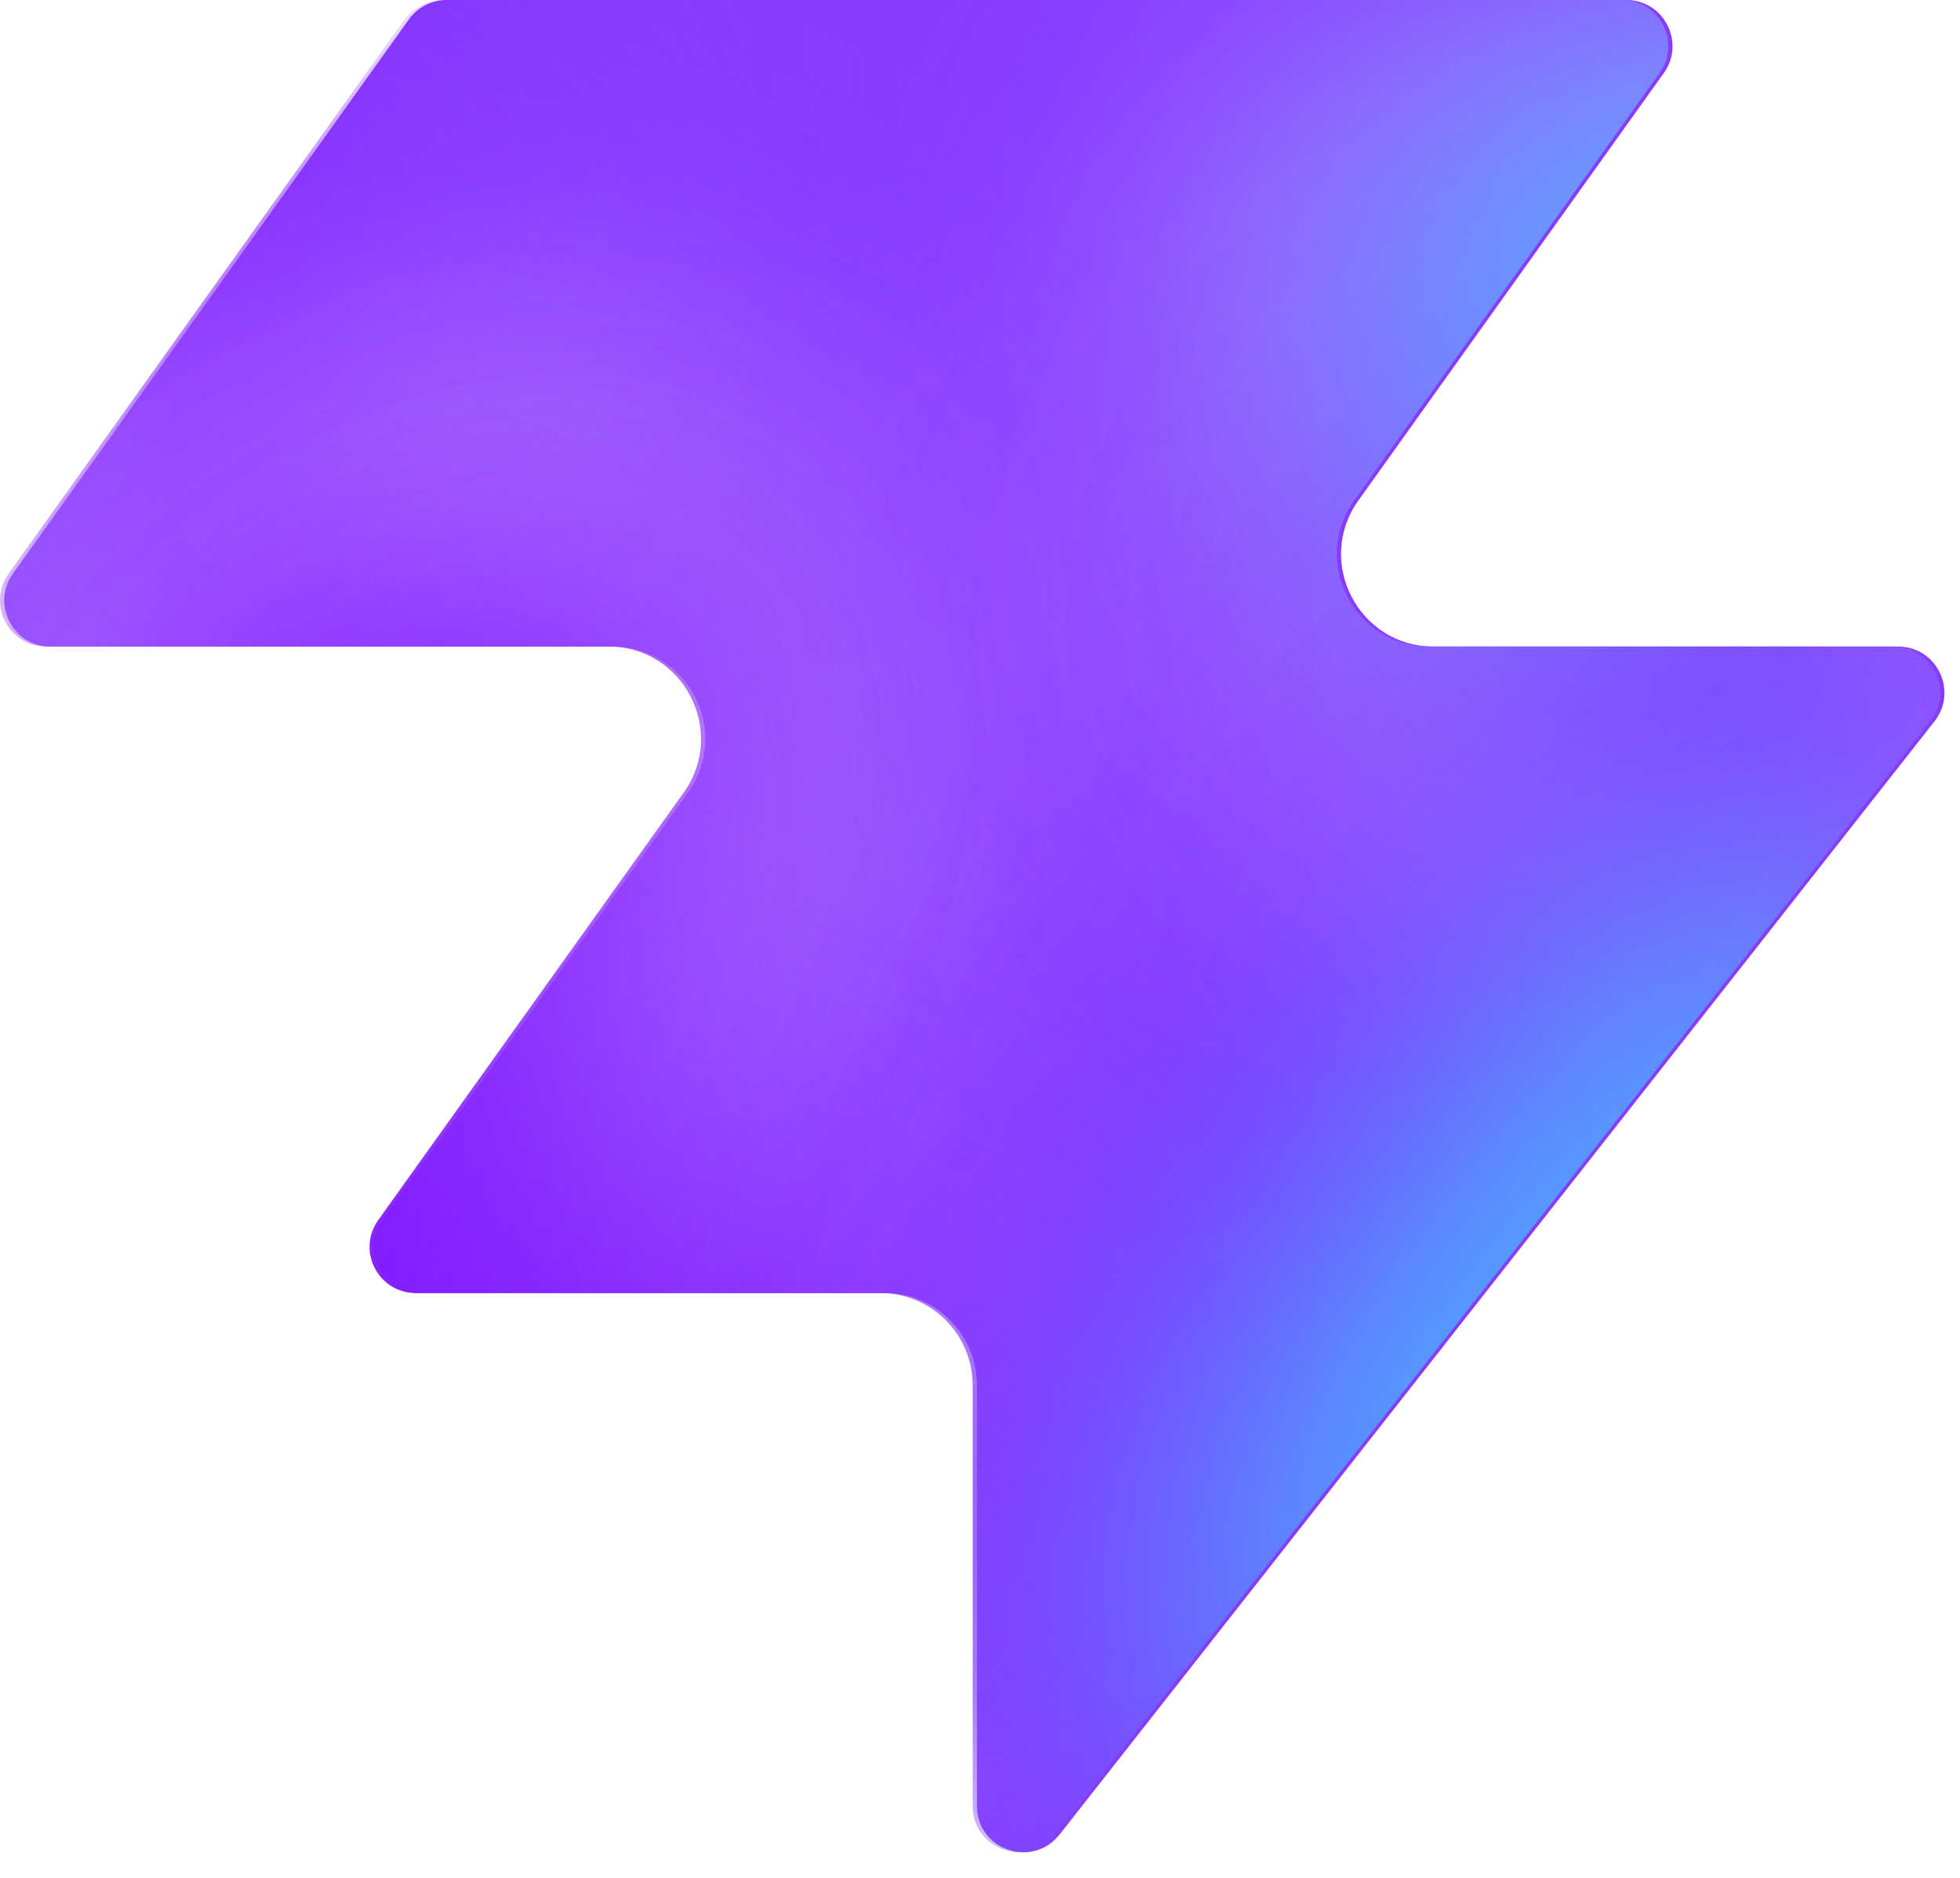
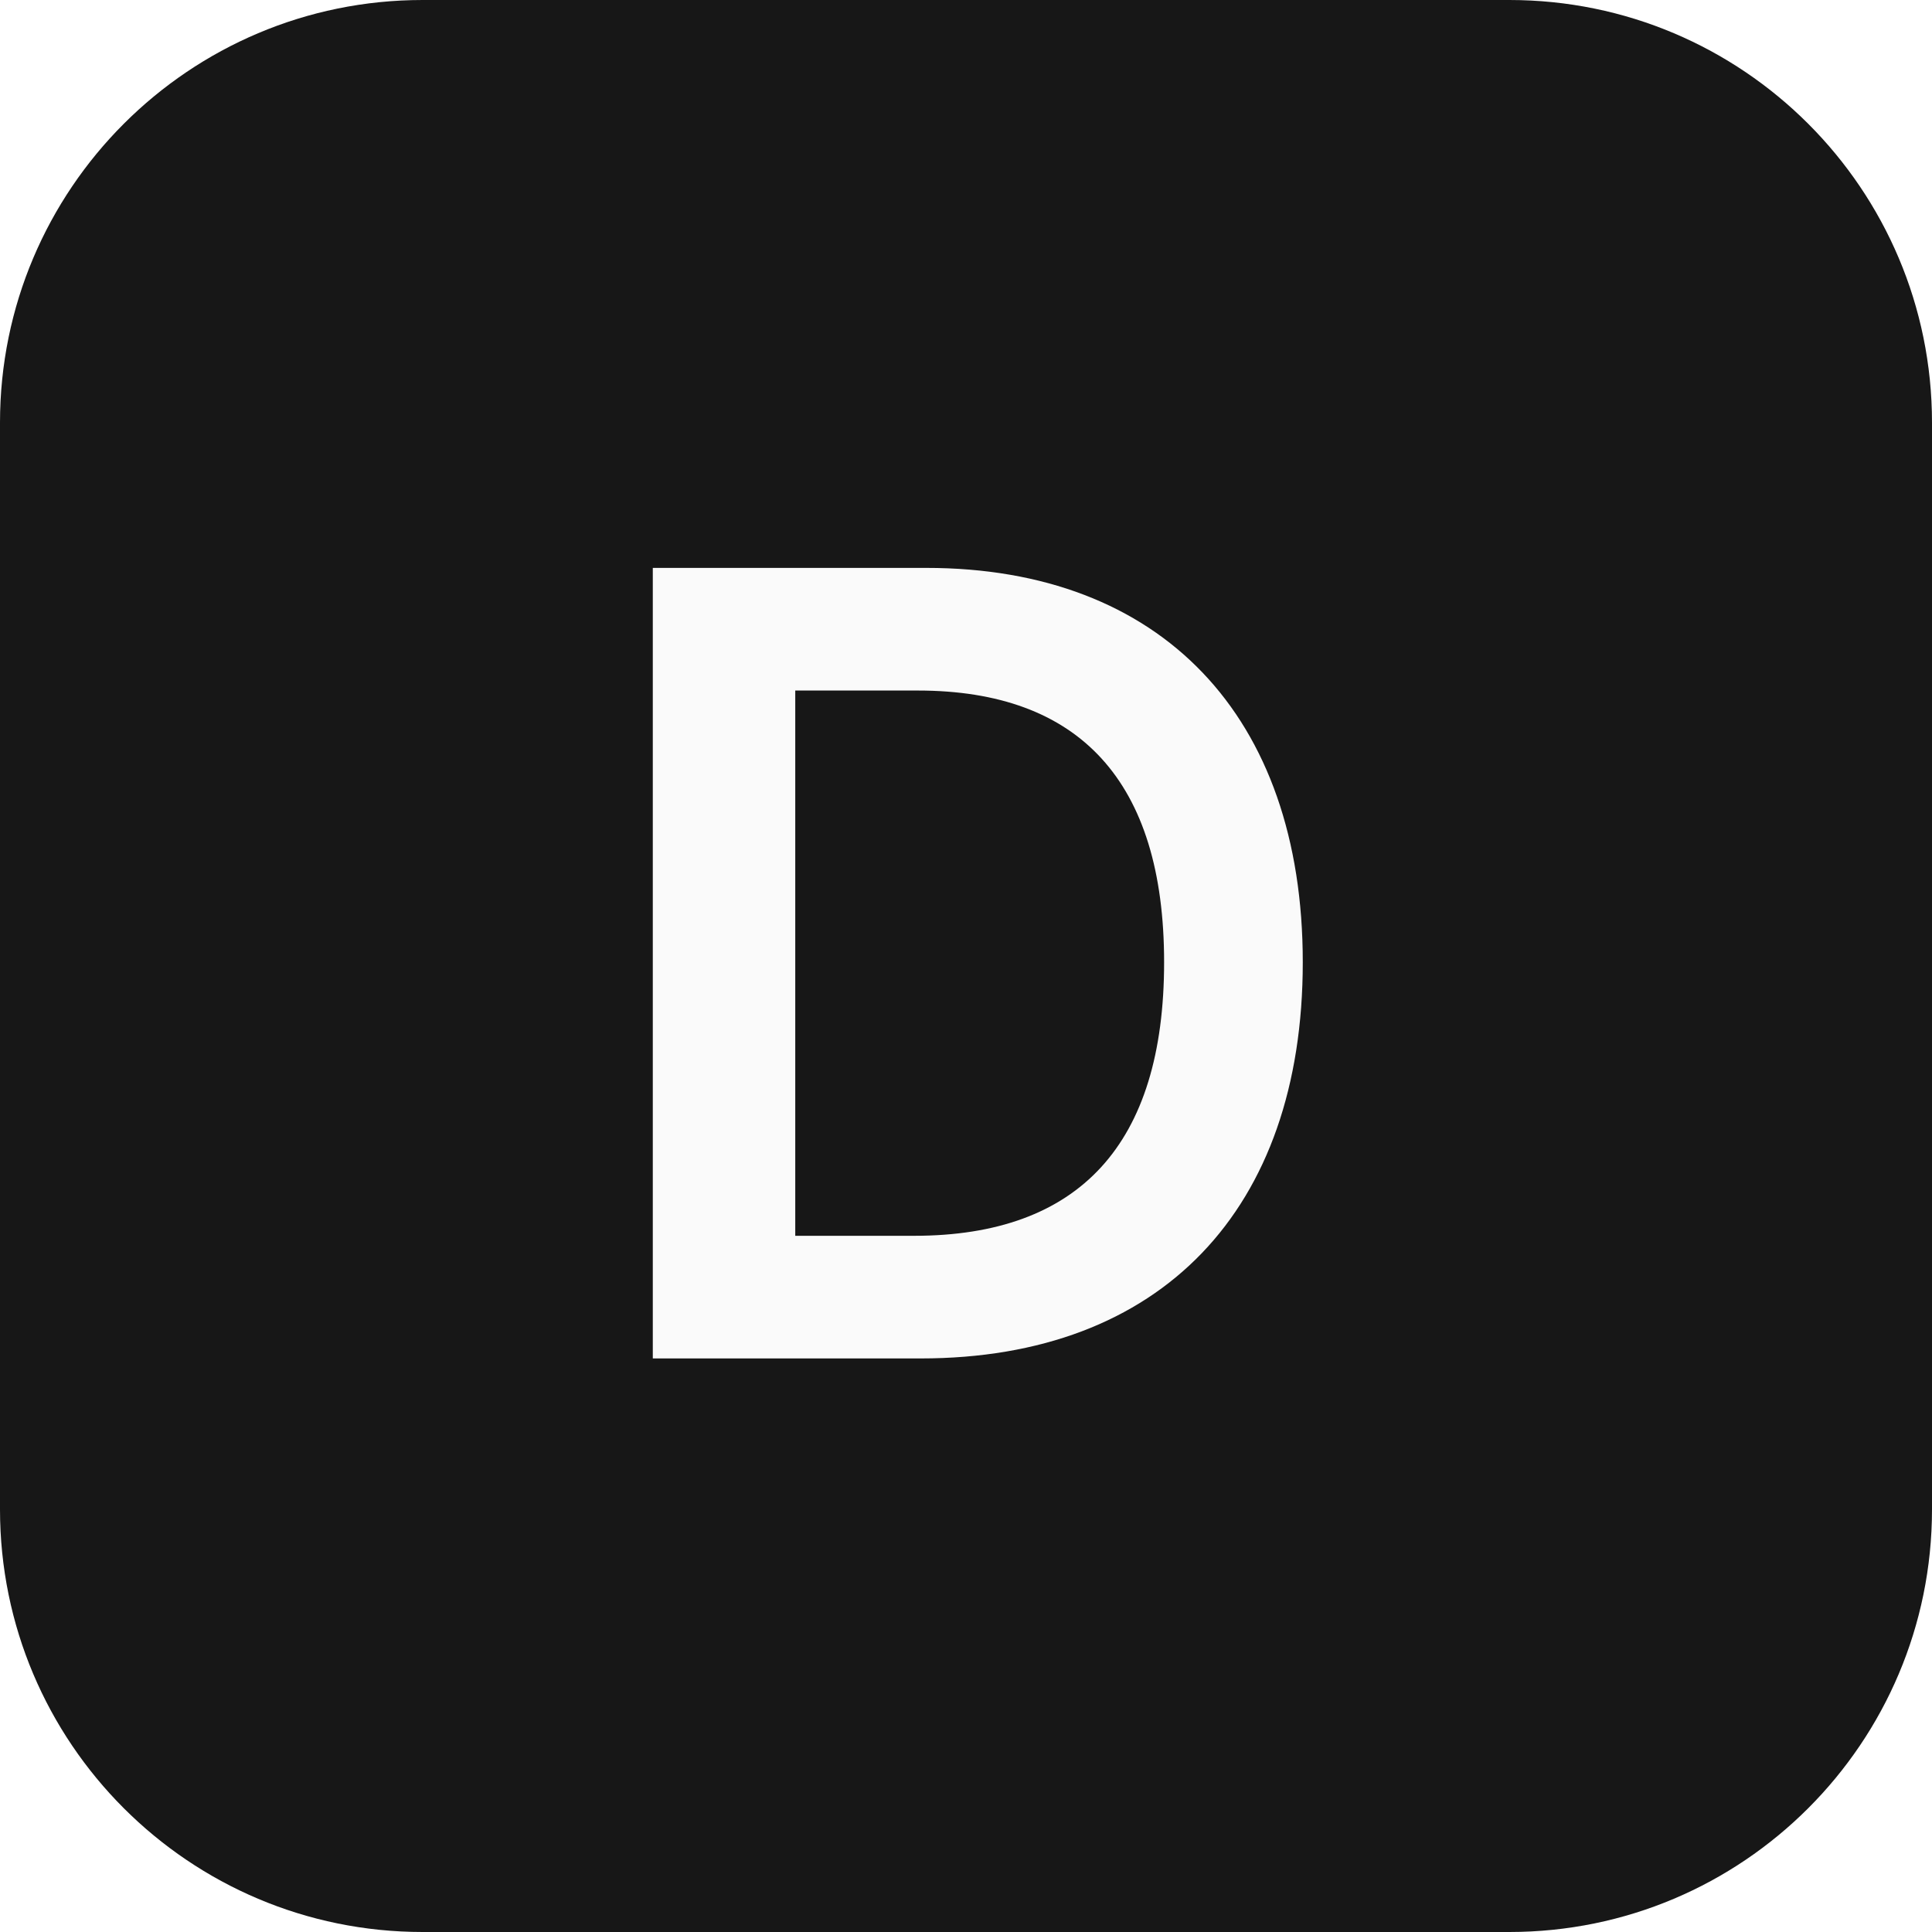
- <svg xmlns="http://www.w3.org/2000/svg" width="48" height="46" fill="none" viewBox="0 0 48 46">
-   <path fill="#863bff" d="M25.946 44.938c-.664.845-2.021.375-2.021-.698V33.937a2.26 2.26 0 0 0-2.262-2.262H10.287c-.92 0-1.456-1.04-.92-1.788l7.48-10.471c1.07-1.497 0-3.578-1.842-3.578H1.237c-.92 0-1.456-1.04-.92-1.788L10.013.474c.214-.297.556-.474.92-.474h28.894c.92 0 1.456 1.04.92 1.788l-7.48 10.471c-1.07 1.498 0 3.579 1.842 3.579h11.377c.943 0 1.473 1.088.89 1.83L25.947 44.94z" style="fill:#863bff;fill:color(display-p3 .525 .23 1);fill-opacity:1" />
-   <mask id="a" width="48" height="46" x="0" y="0" maskUnits="userSpaceOnUse" style="mask-type:alpha">
-     <path fill="#000" d="M25.842 44.938c-.664.844-2.021.375-2.021-.698V33.937a2.26 2.26 0 0 0-2.262-2.262H10.183c-.92 0-1.456-1.04-.92-1.788l7.48-10.471c1.07-1.498 0-3.579-1.842-3.579H1.133c-.92 0-1.456-1.04-.92-1.787L9.91.473c.214-.297.556-.474.92-.474h28.894c.92 0 1.456 1.04.92 1.788l-7.48 10.471c-1.07 1.498 0 3.578 1.842 3.578h11.377c.943 0 1.473 1.088.89 1.832L25.843 44.94z" style="fill:#000;fill-opacity:1" />
-   </mask>
-   <g mask="url(#a)">
-     <g filter="url(#b)">
-       <ellipse cx="5.508" cy="14.704" fill="#ede6ff" rx="5.508" ry="14.704" style="fill:#ede6ff;fill:color(display-p3 .927 .903 1);fill-opacity:1" transform="matrix(.00324 1 1 -.00324 -4.47 31.516)" />
-     </g>
-     <g filter="url(#c)">
-       <ellipse cx="10.399" cy="29.851" fill="#ede6ff" rx="10.399" ry="29.851" style="fill:#ede6ff;fill:color(display-p3 .927 .903 1);fill-opacity:1" transform="matrix(.00324 1 1 -.00324 -39.328 7.883)" />
-     </g>
-     <g filter="url(#d)">
-       <ellipse cx="5.508" cy="30.487" fill="#7e14ff" rx="5.508" ry="30.487" style="fill:#7e14ff;fill:color(display-p3 .492 .077 1);fill-opacity:1" transform="rotate(89.814 -25.913 -14.639)scale(1 -1)" />
-     </g>
-     <g filter="url(#e)">
-       <ellipse cx="5.508" cy="30.599" fill="#7e14ff" rx="5.508" ry="30.599" style="fill:#7e14ff;fill:color(display-p3 .492 .077 1);fill-opacity:1" transform="rotate(89.814 -32.644 -3.334)scale(1 -1)" />
-     </g>
-     <g filter="url(#f)">
-       <ellipse cx="5.508" cy="30.599" fill="#7e14ff" rx="5.508" ry="30.599" style="fill:#7e14ff;fill:color(display-p3 .492 .077 1);fill-opacity:1" transform="matrix(.00324 1 1 -.00324 -34.34 30.47)" />
-     </g>
-     <g filter="url(#g)">
-       <ellipse cx="14.072" cy="22.078" fill="#ede6ff" rx="14.072" ry="22.078" style="fill:#ede6ff;fill:color(display-p3 .927 .903 1);fill-opacity:1" transform="rotate(93.35 24.506 48.493)scale(-1 1)" />
-     </g>
-     <g filter="url(#h)">
-       <ellipse cx="3.47" cy="21.501" fill="#7e14ff" rx="3.47" ry="21.501" style="fill:#7e14ff;fill:color(display-p3 .492 .077 1);fill-opacity:1" transform="rotate(89.009 28.708 47.59)scale(-1 1)" />
-     </g>
-     <g filter="url(#i)">
-       <ellipse cx="3.47" cy="21.501" fill="#7e14ff" rx="3.47" ry="21.501" style="fill:#7e14ff;fill:color(display-p3 .492 .077 1);fill-opacity:1" transform="rotate(89.009 28.708 47.59)scale(-1 1)" />
-     </g>
-     <g filter="url(#j)">
-       <ellipse cx=".387" cy="8.972" fill="#7e14ff" rx="4.407" ry="29.108" style="fill:#7e14ff;fill:color(display-p3 .492 .077 1);fill-opacity:1" transform="rotate(39.51 .387 8.972)" />
-     </g>
-     <g filter="url(#k)">
-       <ellipse cx="47.523" cy="-6.092" fill="#7e14ff" rx="4.407" ry="29.108" style="fill:#7e14ff;fill:color(display-p3 .492 .077 1);fill-opacity:1" transform="rotate(37.892 47.523 -6.092)" />
-     </g>
-     <g filter="url(#l)">
-       <ellipse cx="41.412" cy="6.333" fill="#47bfff" rx="5.971" ry="9.665" style="fill:#47bfff;fill:color(display-p3 .28 .748 1);fill-opacity:1" transform="rotate(37.892 41.412 6.333)" />
-     </g>
-     <g filter="url(#m)">
-       <ellipse cx="-1.879" cy="38.332" fill="#7e14ff" rx="4.407" ry="29.108" style="fill:#7e14ff;fill:color(display-p3 .492 .077 1);fill-opacity:1" transform="rotate(37.892 -1.88 38.332)" />
-     </g>
-     <g filter="url(#n)">
-       <ellipse cx="-1.879" cy="38.332" fill="#7e14ff" rx="4.407" ry="29.108" style="fill:#7e14ff;fill:color(display-p3 .492 .077 1);fill-opacity:1" transform="rotate(37.892 -1.88 38.332)" />
-     </g>
-     <g filter="url(#o)">
-       <ellipse cx="35.651" cy="29.907" fill="#7e14ff" rx="4.407" ry="29.108" style="fill:#7e14ff;fill:color(display-p3 .492 .077 1);fill-opacity:1" transform="rotate(37.892 35.651 29.907)" />
-     </g>
-     <g filter="url(#p)">
-       <ellipse cx="38.418" cy="32.4" fill="#47bfff" rx="5.971" ry="15.297" style="fill:#47bfff;fill:color(display-p3 .28 .748 1);fill-opacity:1" transform="rotate(37.892 38.418 32.4)" />
-     </g>
-   </g>
-   <defs>
-     <filter id="b" width="60.045" height="41.654" x="-19.77" y="16.149" color-interpolation-filters="sRGB" filterUnits="userSpaceOnUse">
-       <feFlood flood-opacity="0" result="BackgroundImageFix" />
-       <feBlend in="SourceGraphic" in2="BackgroundImageFix" result="shape" />
-       <feGaussianBlur result="effect1_foregroundBlur_2002_17158" stdDeviation="7.659" />
-     </filter>
-     <filter id="c" width="90.34" height="51.437" x="-54.613" y="-7.533" color-interpolation-filters="sRGB" filterUnits="userSpaceOnUse">
-       <feFlood flood-opacity="0" result="BackgroundImageFix" />
-       <feBlend in="SourceGraphic" in2="BackgroundImageFix" result="shape" />
-       <feGaussianBlur result="effect1_foregroundBlur_2002_17158" stdDeviation="7.659" />
-     </filter>
-     <filter id="d" width="79.355" height="29.4" x="-49.64" y="2.03" color-interpolation-filters="sRGB" filterUnits="userSpaceOnUse">
-       <feFlood flood-opacity="0" result="BackgroundImageFix" />
-       <feBlend in="SourceGraphic" in2="BackgroundImageFix" result="shape" />
-       <feGaussianBlur result="effect1_foregroundBlur_2002_17158" stdDeviation="4.596" />
-     </filter>
-     <filter id="e" width="79.579" height="29.4" x="-45.045" y="20.029" color-interpolation-filters="sRGB" filterUnits="userSpaceOnUse">
-       <feFlood flood-opacity="0" result="BackgroundImageFix" />
-       <feBlend in="SourceGraphic" in2="BackgroundImageFix" result="shape" />
-       <feGaussianBlur result="effect1_foregroundBlur_2002_17158" stdDeviation="4.596" />
-     </filter>
-     <filter id="f" width="79.579" height="29.4" x="-43.513" y="21.178" color-interpolation-filters="sRGB" filterUnits="userSpaceOnUse">
-       <feFlood flood-opacity="0" result="BackgroundImageFix" />
-       <feBlend in="SourceGraphic" in2="BackgroundImageFix" result="shape" />
-       <feGaussianBlur result="effect1_foregroundBlur_2002_17158" stdDeviation="4.596" />
-     </filter>
-     <filter id="g" width="74.749" height="58.852" x="15.756" y="-17.901" color-interpolation-filters="sRGB" filterUnits="userSpaceOnUse">
-       <feFlood flood-opacity="0" result="BackgroundImageFix" />
-       <feBlend in="SourceGraphic" in2="BackgroundImageFix" result="shape" />
-       <feGaussianBlur result="effect1_foregroundBlur_2002_17158" stdDeviation="7.659" />
-     </filter>
-     <filter id="h" width="61.377" height="25.362" x="23.548" y="2.284" color-interpolation-filters="sRGB" filterUnits="userSpaceOnUse">
-       <feFlood flood-opacity="0" result="BackgroundImageFix" />
-       <feBlend in="SourceGraphic" in2="BackgroundImageFix" result="shape" />
-       <feGaussianBlur result="effect1_foregroundBlur_2002_17158" stdDeviation="4.596" />
-     </filter>
-     <filter id="i" width="61.377" height="25.362" x="23.548" y="2.284" color-interpolation-filters="sRGB" filterUnits="userSpaceOnUse">
-       <feFlood flood-opacity="0" result="BackgroundImageFix" />
-       <feBlend in="SourceGraphic" in2="BackgroundImageFix" result="shape" />
-       <feGaussianBlur result="effect1_foregroundBlur_2002_17158" stdDeviation="4.596" />
-     </filter>
-     <filter id="j" width="56.045" height="63.649" x="-27.636" y="-22.853" color-interpolation-filters="sRGB" filterUnits="userSpaceOnUse">
-       <feFlood flood-opacity="0" result="BackgroundImageFix" />
-       <feBlend in="SourceGraphic" in2="BackgroundImageFix" result="shape" />
-       <feGaussianBlur result="effect1_foregroundBlur_2002_17158" stdDeviation="4.596" />
-     </filter>
-     <filter id="k" width="54.814" height="64.646" x="20.116" y="-38.415" color-interpolation-filters="sRGB" filterUnits="userSpaceOnUse">
-       <feFlood flood-opacity="0" result="BackgroundImageFix" />
-       <feBlend in="SourceGraphic" in2="BackgroundImageFix" result="shape" />
-       <feGaussianBlur result="effect1_foregroundBlur_2002_17158" stdDeviation="4.596" />
-     </filter>
-     <filter id="l" width="33.541" height="35.313" x="24.641" y="-11.323" color-interpolation-filters="sRGB" filterUnits="userSpaceOnUse">
-       <feFlood flood-opacity="0" result="BackgroundImageFix" />
-       <feBlend in="SourceGraphic" in2="BackgroundImageFix" result="shape" />
-       <feGaussianBlur result="effect1_foregroundBlur_2002_17158" stdDeviation="4.596" />
-     </filter>
-     <filter id="m" width="54.814" height="64.646" x="-29.286" y="6.009" color-interpolation-filters="sRGB" filterUnits="userSpaceOnUse">
-       <feFlood flood-opacity="0" result="BackgroundImageFix" />
-       <feBlend in="SourceGraphic" in2="BackgroundImageFix" result="shape" />
-       <feGaussianBlur result="effect1_foregroundBlur_2002_17158" stdDeviation="4.596" />
-     </filter>
-     <filter id="n" width="54.814" height="64.646" x="-29.286" y="6.009" color-interpolation-filters="sRGB" filterUnits="userSpaceOnUse">
-       <feFlood flood-opacity="0" result="BackgroundImageFix" />
-       <feBlend in="SourceGraphic" in2="BackgroundImageFix" result="shape" />
-       <feGaussianBlur result="effect1_foregroundBlur_2002_17158" stdDeviation="4.596" />
-     </filter>
-     <filter id="o" width="54.814" height="64.646" x="8.244" y="-2.416" color-interpolation-filters="sRGB" filterUnits="userSpaceOnUse">
-       <feFlood flood-opacity="0" result="BackgroundImageFix" />
-       <feBlend in="SourceGraphic" in2="BackgroundImageFix" result="shape" />
-       <feGaussianBlur result="effect1_foregroundBlur_2002_17158" stdDeviation="4.596" />
-     </filter>
-     <filter id="p" width="39.409" height="43.623" x="18.713" y="10.588" color-interpolation-filters="sRGB" filterUnits="userSpaceOnUse">
-       <feFlood flood-opacity="0" result="BackgroundImageFix" />
-       <feBlend in="SourceGraphic" in2="BackgroundImageFix" result="shape" />
-       <feGaussianBlur result="effect1_foregroundBlur_2002_17158" stdDeviation="4.596" />
-     </filter>
-   </defs>
+ <svg xmlns="http://www.w3.org/2000/svg" viewBox="0 0 32 32">
+   <style>
+     rect { fill: #171717; }
+     text { fill: #fafafa; }
+     @media (prefers-color-scheme: dark) {
+       rect { fill: #fafafa; }
+       text { fill: #171717; }
+     }
+   </style>
+   <rect width="32" height="32" rx="7" />
+   <text x="16" y="22.5" text-anchor="middle" font-family="Inter, system-ui, sans-serif" font-size="18" font-weight="600">D</text>
</svg>
